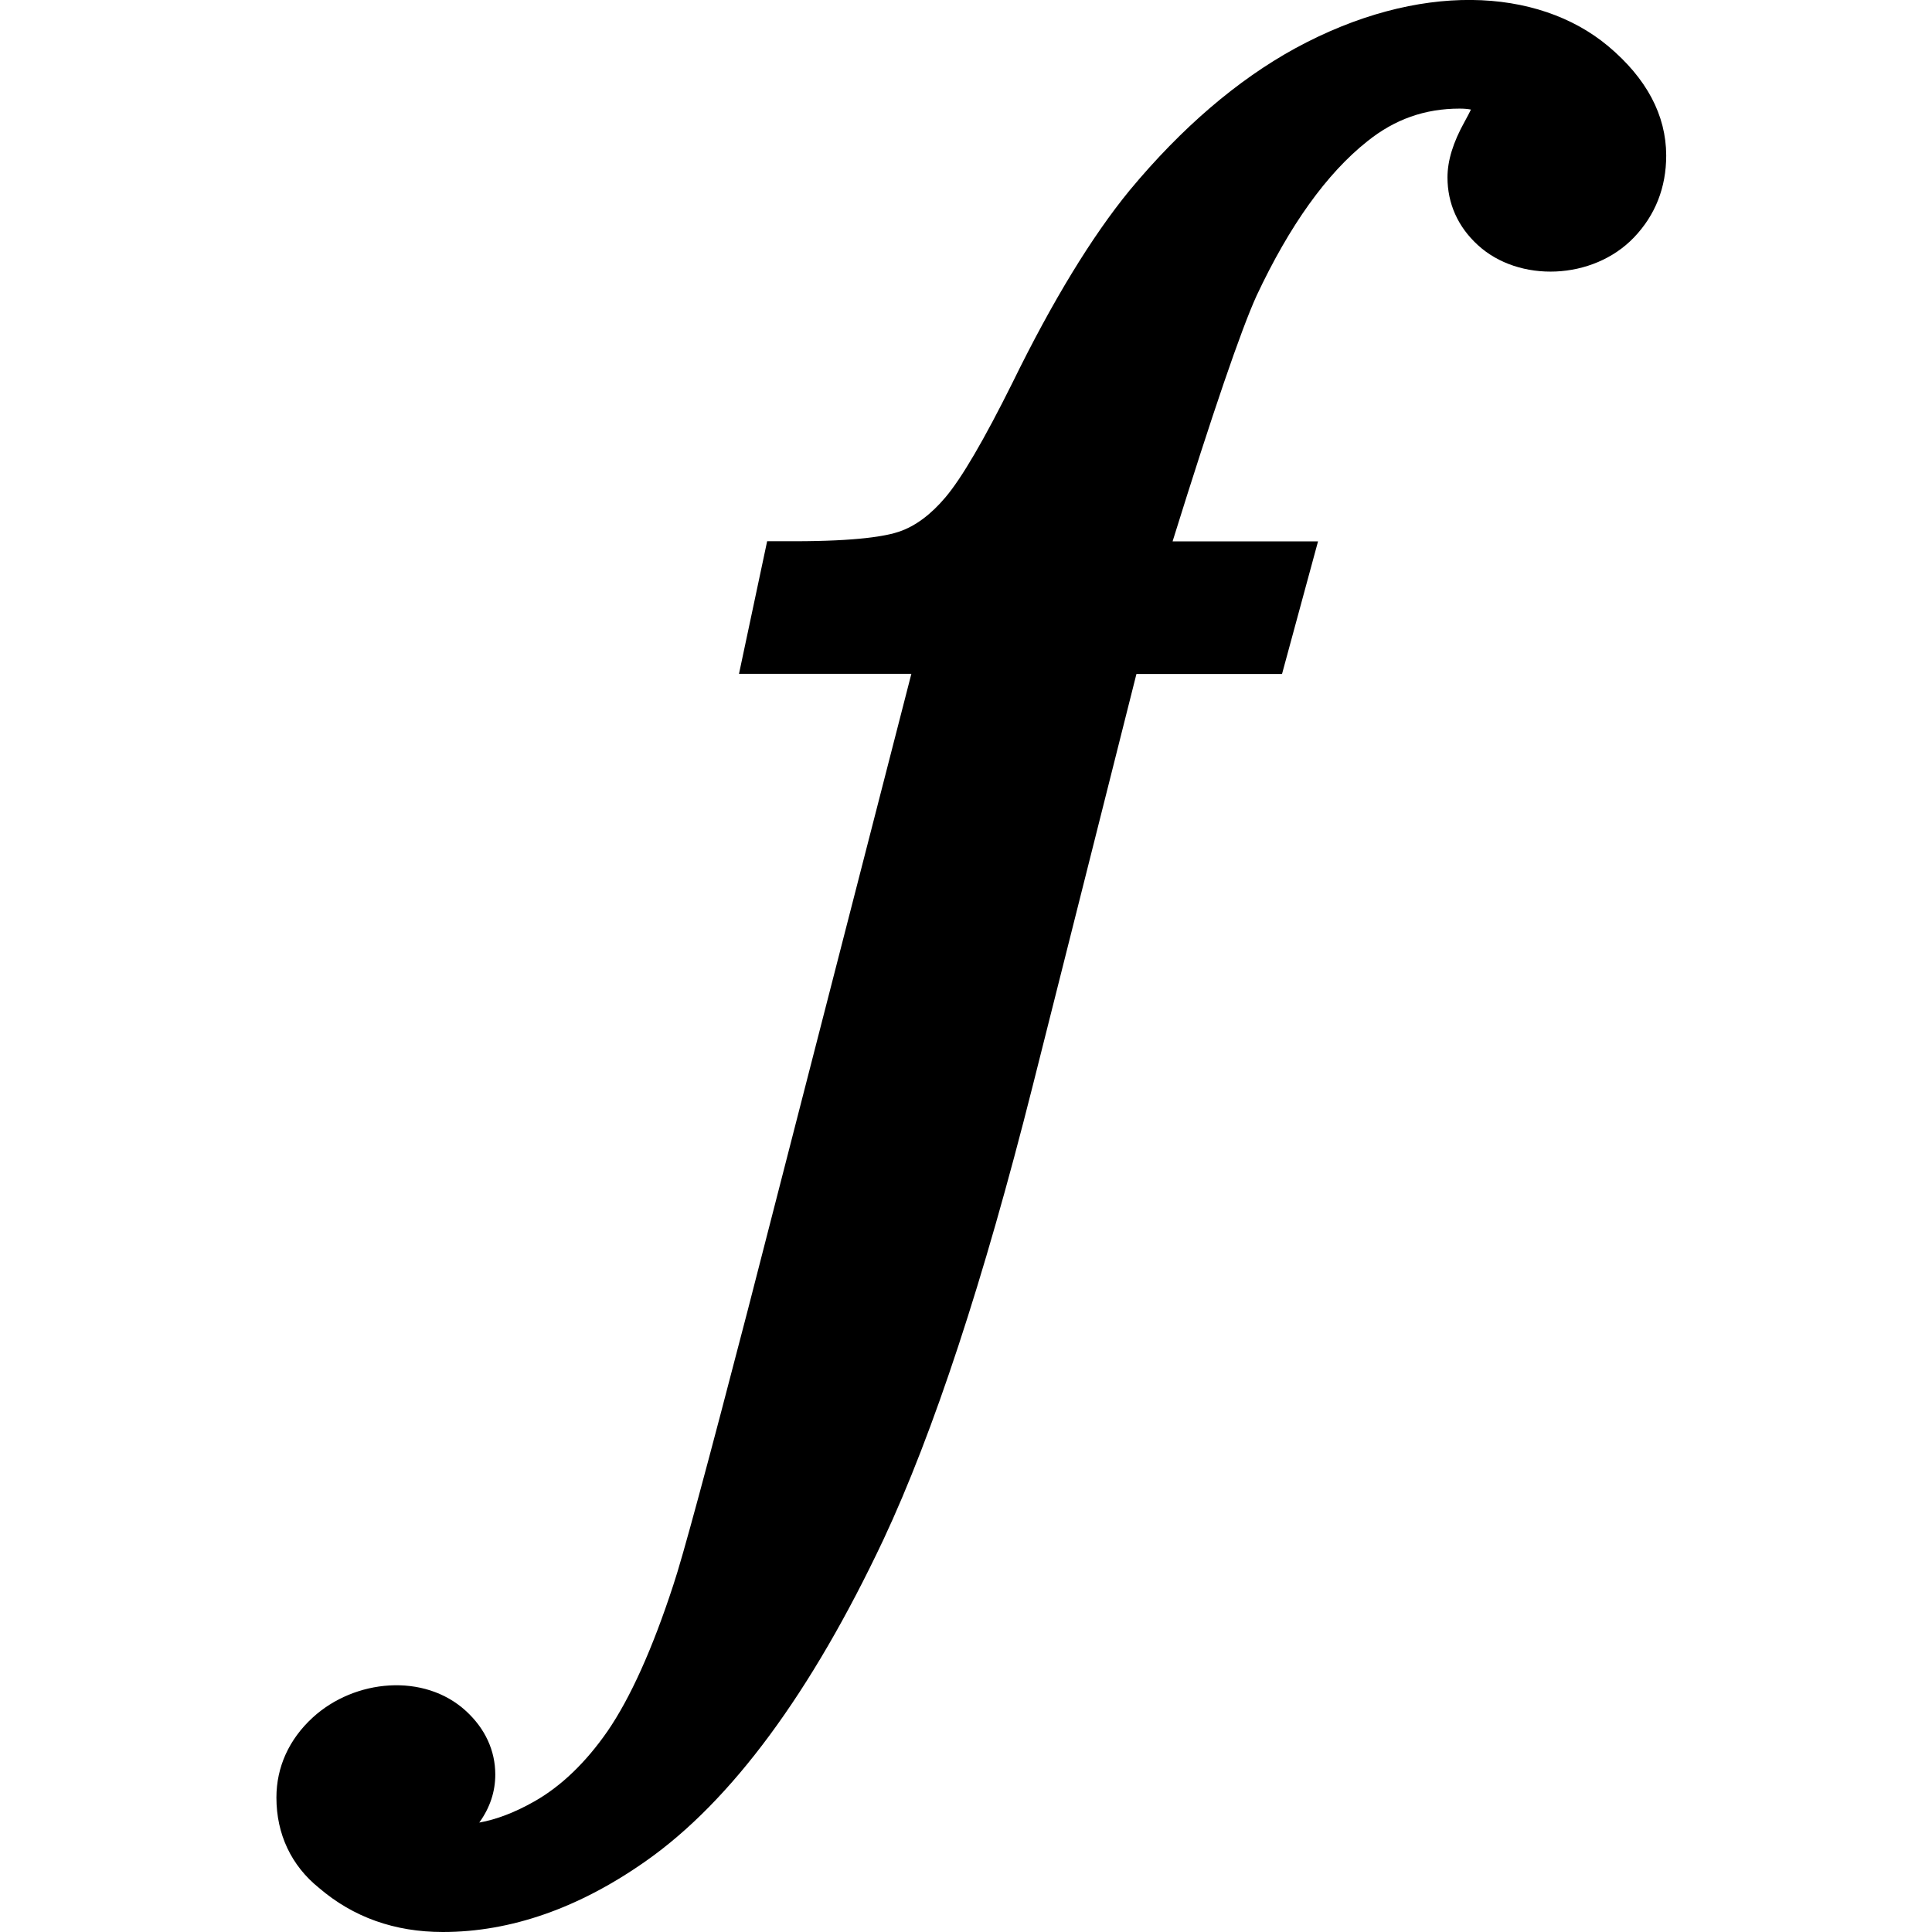
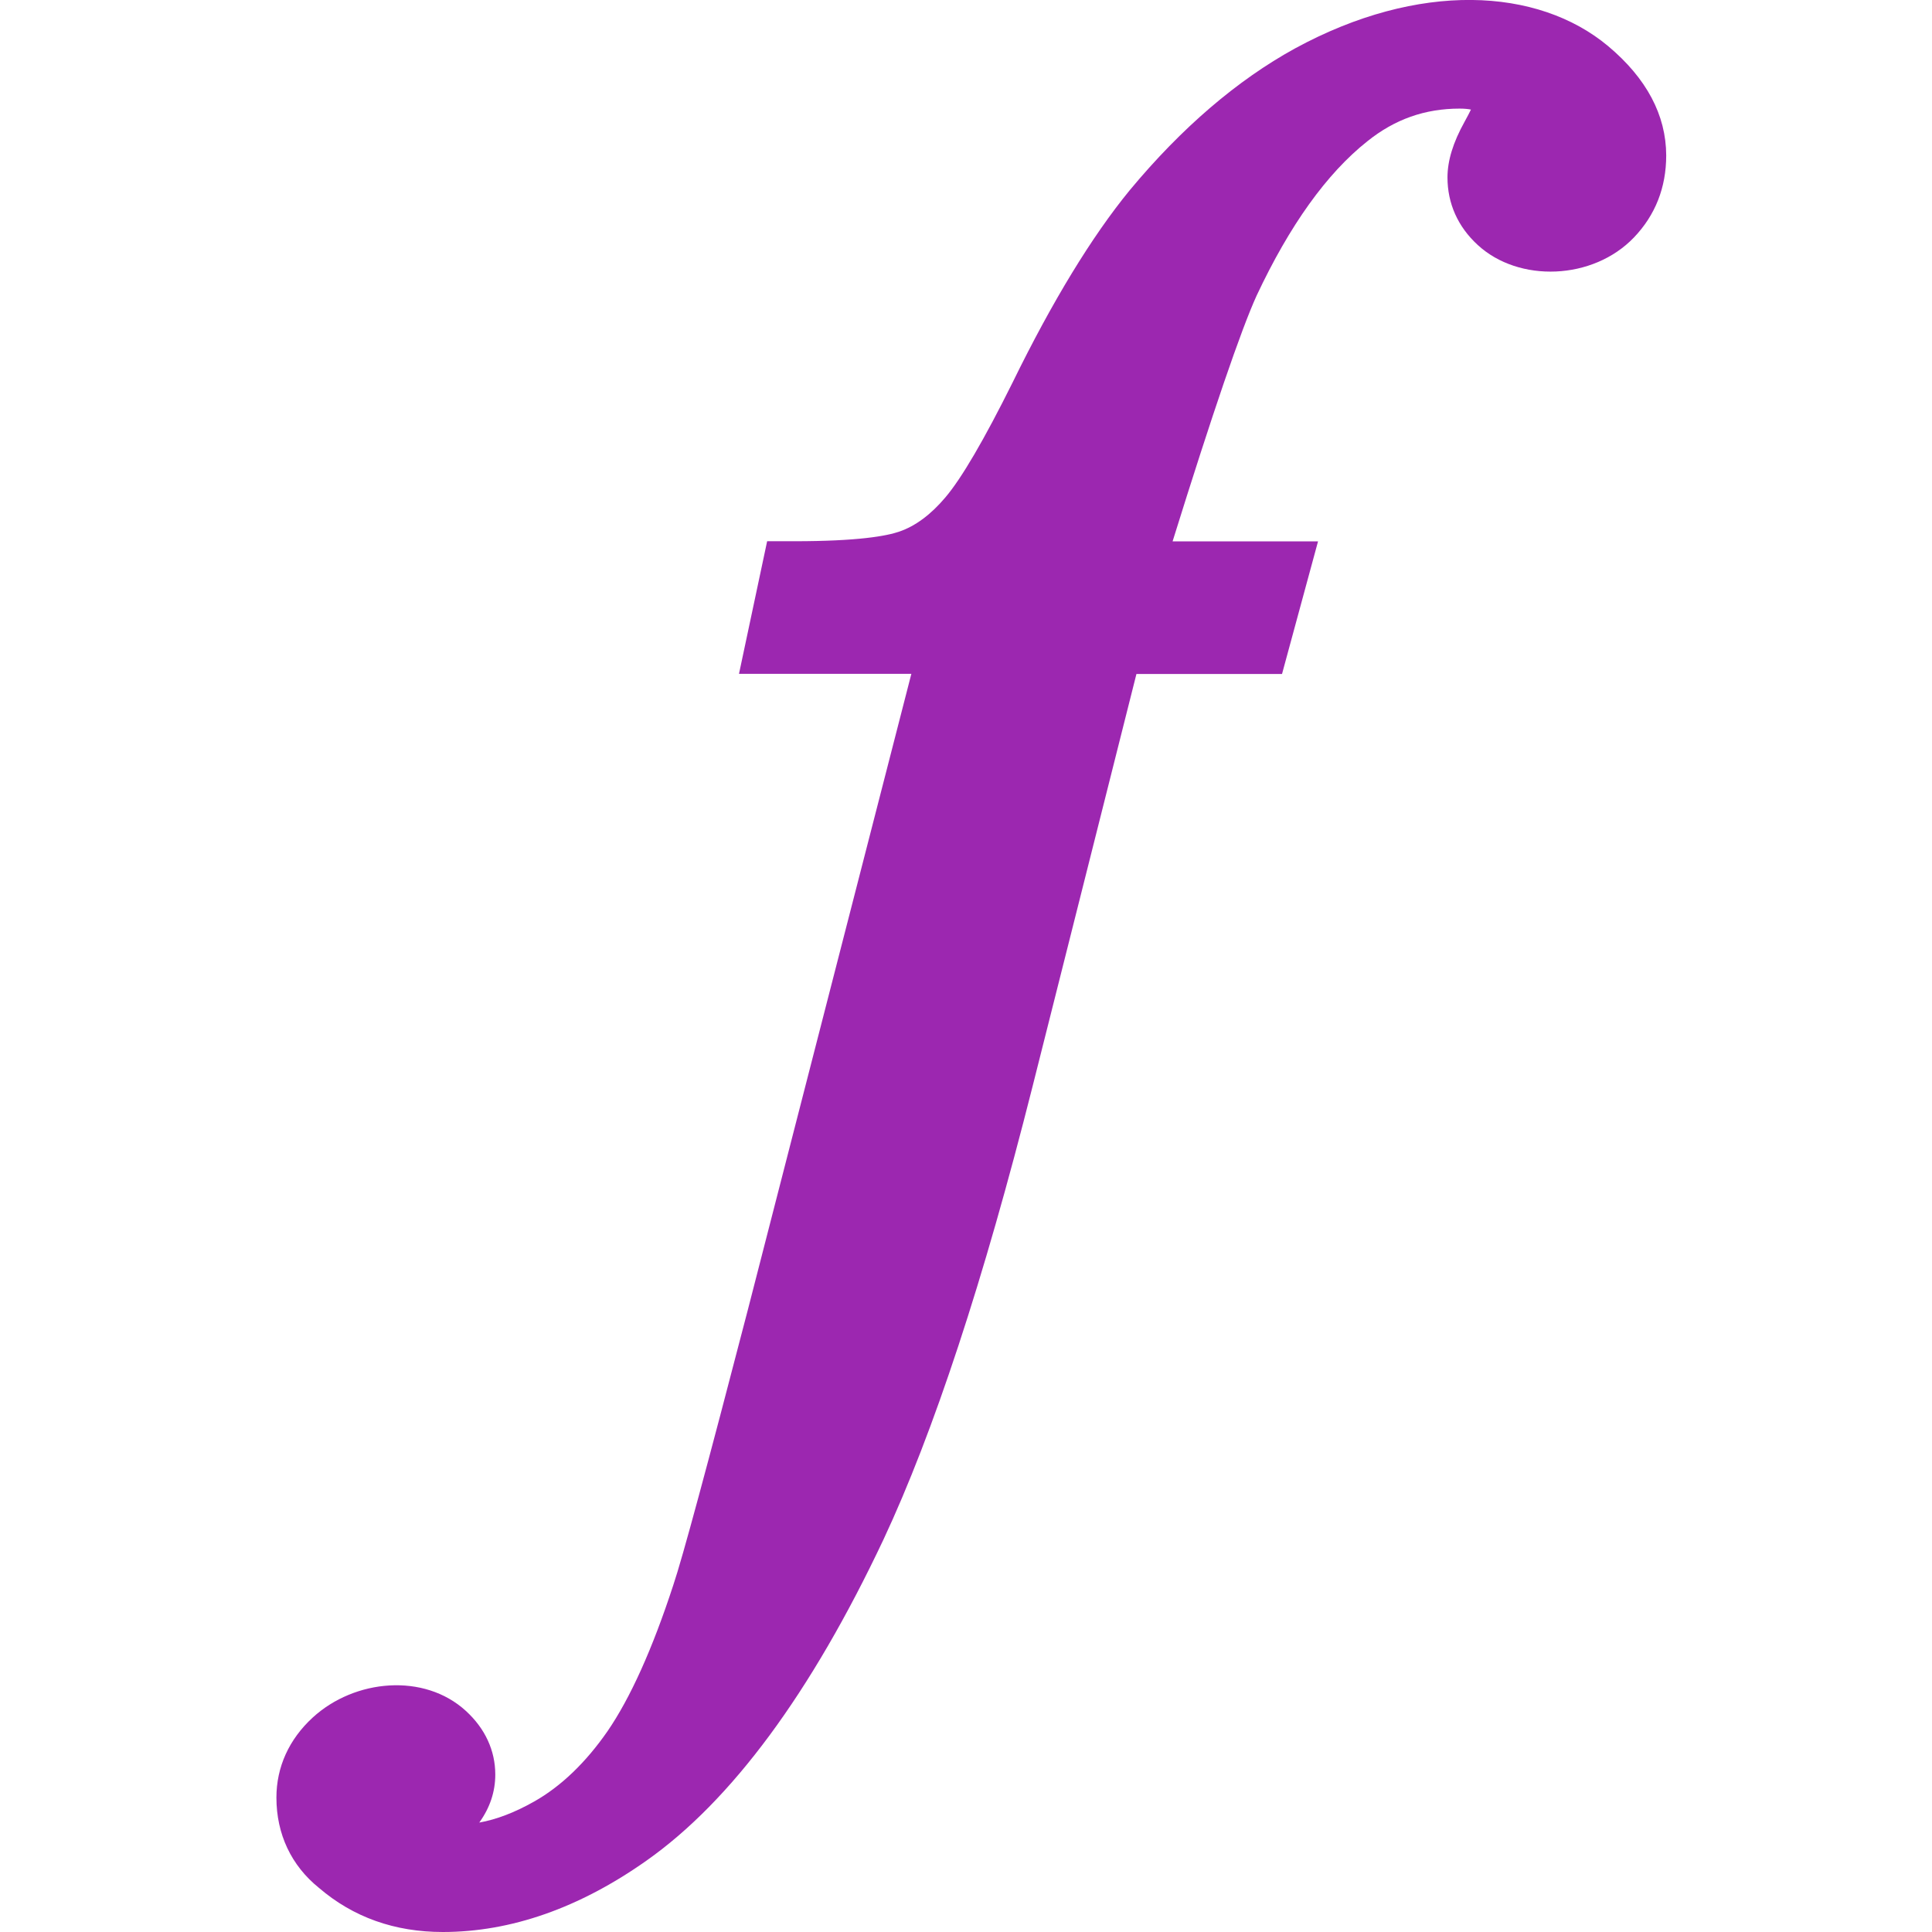
<svg xmlns="http://www.w3.org/2000/svg" version="1.1" id="function" x="0px" y="0px" viewBox="0 0 14 14" style="enable-background:new 0 0 14 14;" xml:space="preserve">
-   <path d="M11.653,0.334c-0.51-0.426-1.373-0.471-2.269,0.017  C8.967,0.58,8.564,0.924,8.186,1.379C7.913,1.712,7.626,2.182,7.337,2.773  C7.132,3.185,6.969,3.465,6.85,3.605C6.746,3.728,6.634,3.812,6.517,3.852  c-0.092,0.032-0.299,0.07-0.762,0.07H5.559l-0.204,0.961h1.249L5.419,9.492  c-0.293,1.128-0.474,1.799-0.54,1.994c-0.151,0.463-0.312,0.819-0.476,1.058  c-0.158,0.228-0.338,0.401-0.533,0.511c-0.14,0.079-0.273,0.13-0.397,0.152  c0.077-0.107,0.116-0.223,0.116-0.348c0-0.174-0.074-0.334-0.213-0.461  c-0.302-0.277-0.806-0.231-1.11,0.048c-0.172,0.158-0.263,0.359-0.263,0.58  c0,0.265,0.108,0.493,0.308,0.654C2.559,13.893,2.86,14,3.209,14  c0.493,0,0.989-0.174,1.474-0.516c0.617-0.434,1.195-1.217,1.719-2.328  c0.362-0.773,0.726-1.878,1.081-3.286l0.752-2.986h1.055l0.261-0.961H8.497  C8.788,2.989,8.993,2.39,9.106,2.142c0.239-0.509,0.508-0.885,0.802-1.118  c0.199-0.16,0.418-0.237,0.669-0.237c0.036,0,0.062,0.003,0.082,0.007  c-0.01,0.021-0.025,0.05-0.046,0.088c-0.084,0.151-0.124,0.283-0.124,0.404  c0,0.188,0.075,0.357,0.219,0.489c0.298,0.275,0.835,0.256,1.132-0.054  c0.155-0.162,0.234-0.362,0.234-0.595C12.073,0.834,11.932,0.568,11.653,0.334z   M10.68,0.743L10.679,0.741l0.001,0.001C10.68,0.742,10.68,0.742,10.68,0.743z" />
+   <path style="fill:#9C27B0" d="M11.653,0.334c-0.51-0.426-1.373-0.471-2.269,0.017  C8.967,0.58,8.564,0.924,8.186,1.379C7.913,1.712,7.626,2.182,7.337,2.773  C7.132,3.185,6.969,3.465,6.85,3.605C6.746,3.728,6.634,3.812,6.517,3.852  c-0.092,0.032-0.299,0.07-0.762,0.07H5.559l-0.204,0.961h1.249L5.419,9.492  c-0.293,1.128-0.474,1.799-0.54,1.994c-0.151,0.463-0.312,0.819-0.476,1.058  c-0.158,0.228-0.338,0.401-0.533,0.511c-0.14,0.079-0.273,0.13-0.397,0.152  c0.077-0.107,0.116-0.223,0.116-0.348c0-0.174-0.074-0.334-0.213-0.461  c-0.302-0.277-0.806-0.231-1.11,0.048c-0.172,0.158-0.263,0.359-0.263,0.58  c0,0.265,0.108,0.493,0.308,0.654C2.559,13.893,2.86,14,3.209,14  c0.493,0,0.989-0.174,1.474-0.516c0.617-0.434,1.195-1.217,1.719-2.328  c0.362-0.773,0.726-1.878,1.081-3.286l0.752-2.986h1.055l0.261-0.961H8.497  C8.788,2.989,8.993,2.39,9.106,2.142c0.239-0.509,0.508-0.885,0.802-1.118  c0.199-0.16,0.418-0.237,0.669-0.237c0.036,0,0.062,0.003,0.082,0.007  c-0.01,0.021-0.025,0.05-0.046,0.088c-0.084,0.151-0.124,0.283-0.124,0.404  c0,0.188,0.075,0.357,0.219,0.489c0.298,0.275,0.835,0.256,1.132-0.054  c0.155-0.162,0.234-0.362,0.234-0.595C12.073,0.834,11.932,0.568,11.653,0.334z   M10.68,0.743L10.679,0.741l0.001,0.001C10.68,0.742,10.68,0.742,10.68,0.743z" />
</svg>
